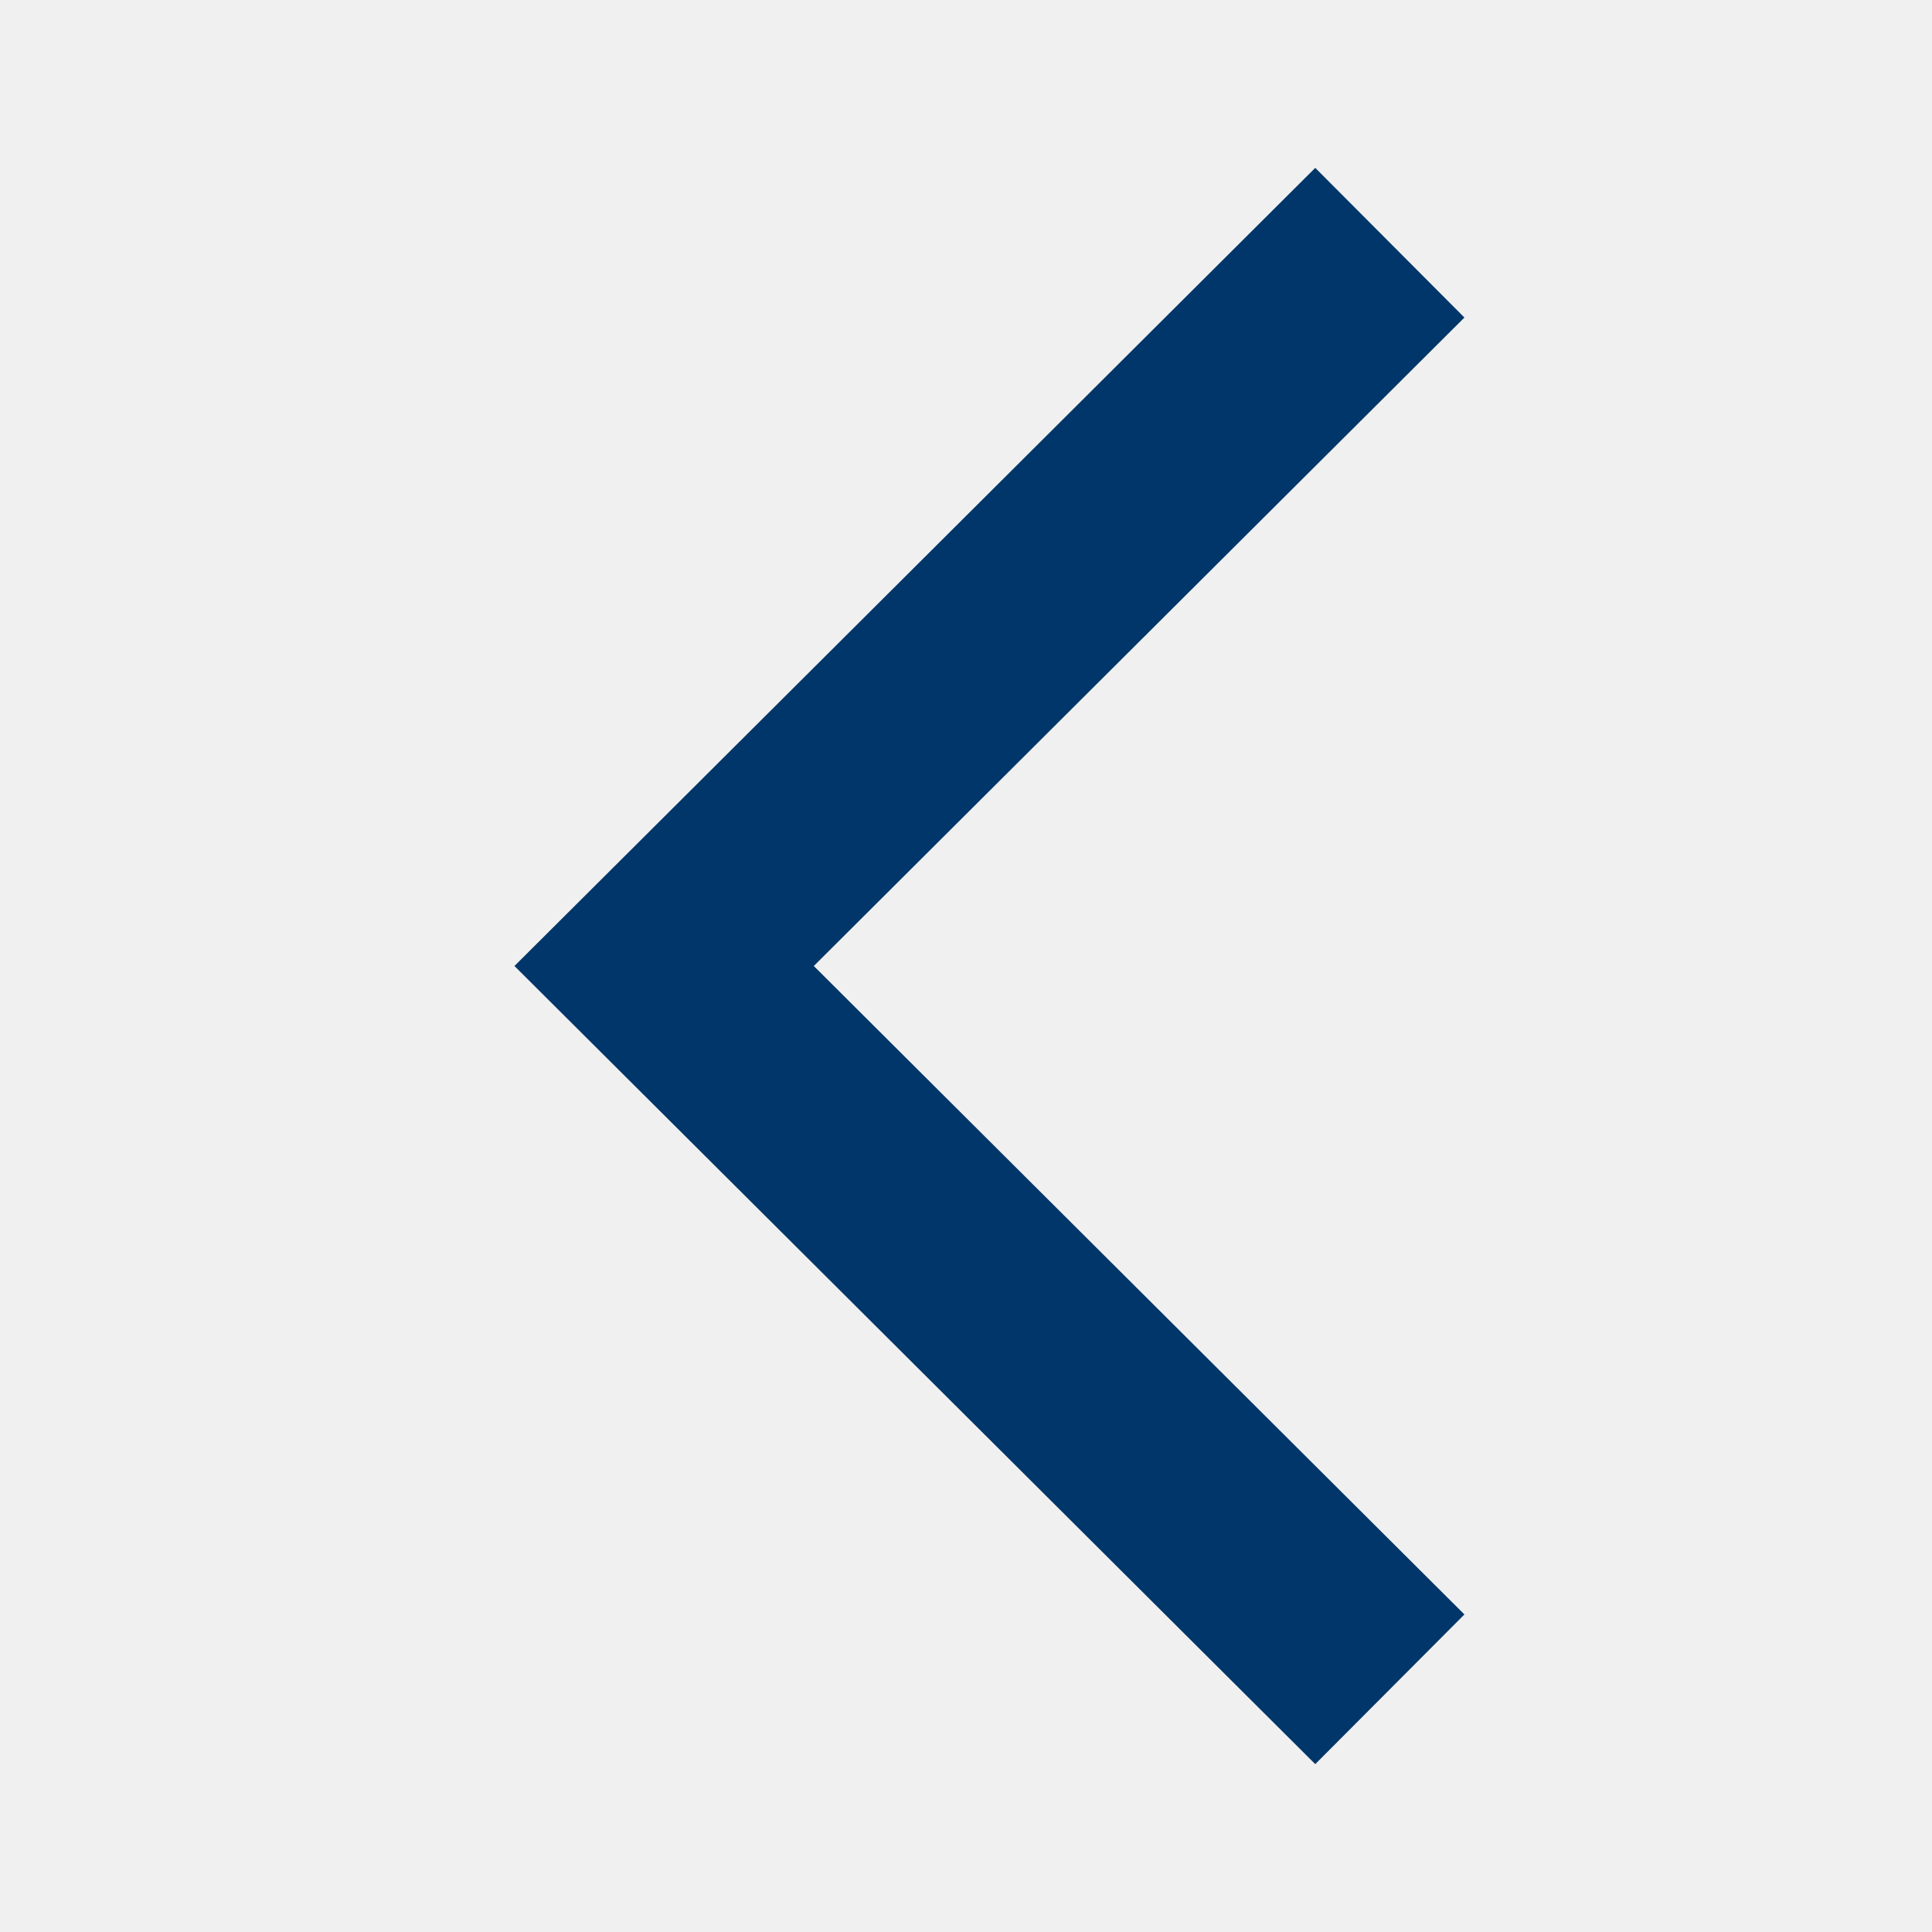
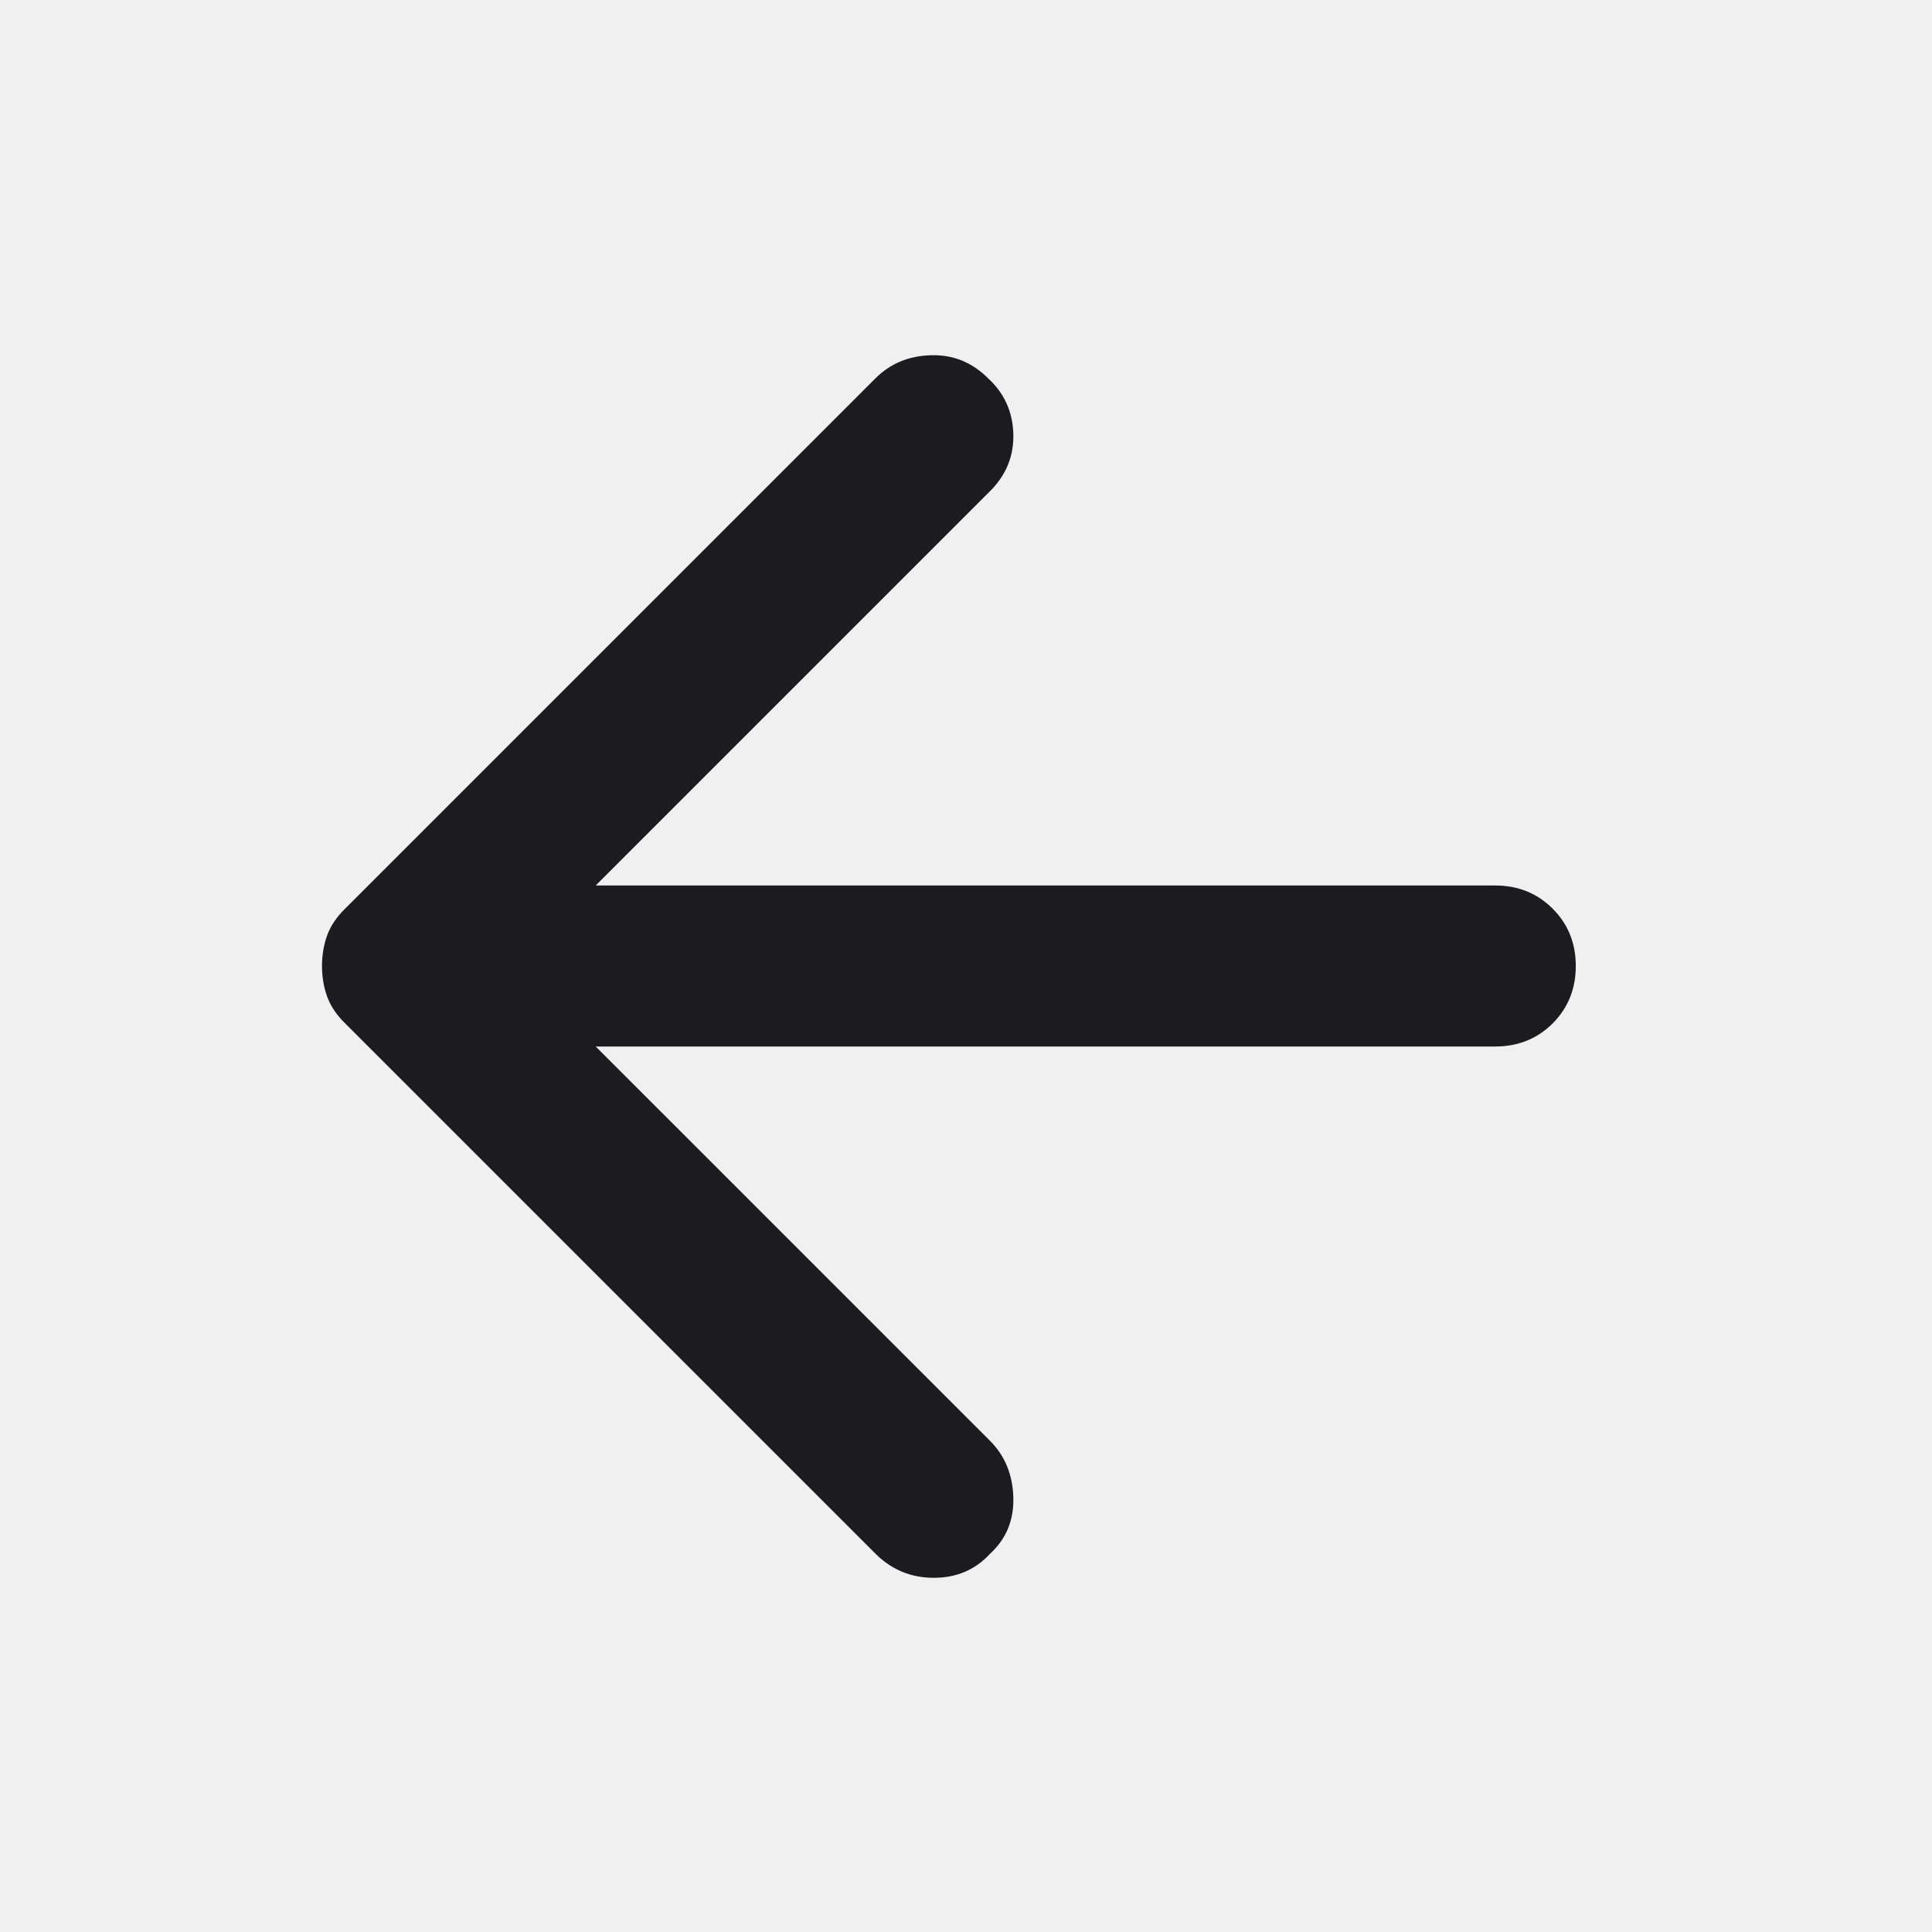
- <svg xmlns="http://www.w3.org/2000/svg" width="16" height="16" fill="none">
-   <g clip-path="url(#Icons / System / Left__a)">
-     <path d="M11.51 13.99 5.5 8l6.01-5.99" stroke="#003669" stroke-width="1.75" />
+ <svg xmlns="http://www.w3.org/2000/svg" width="24" height="24" viewBox="0 0 24 24" fill="none">
+   <mask id="mask0_771_5202" style="mask-type:alpha" maskUnits="userSpaceOnUse" x="0" y="0" width="24" height="24">
+     <rect width="24" height="24" fill="#D9D9D9" />
+   </mask>
+   <g mask="url(#mask0_771_5202)">
+     <path d="M10.875 19.3L4.275 12.7C4.175 12.6 4.104 12.492 4.062 12.375C4.021 12.258 4 12.133 4 12C4 11.867 4.021 11.742 4.062 11.625C4.104 11.508 4.175 11.4 4.275 11.3L10.875 4.7C11.058 4.517 11.287 4.421 11.562 4.413C11.838 4.404 12.075 4.5 12.275 4.7C12.475 4.883 12.579 5.113 12.588 5.388C12.596 5.663 12.5 5.9 12.3 6.1L7.4 11H18.575C18.858 11 19.096 11.096 19.288 11.288C19.479 11.479 19.575 11.717 19.575 12C19.575 12.283 19.479 12.521 19.288 12.713C19.096 12.904 18.858 13 18.575 13H7.4L12.3 17.9C12.483 18.083 12.579 18.317 12.588 18.6C12.596 18.883 12.5 19.117 12.3 19.3C12.117 19.5 11.883 19.6 11.6 19.6C11.317 19.6 11.075 19.5 10.875 19.3Z" fill="#1C1B1F" />
  </g>
-   <defs>
-     <clipPath id="Icons / System / Left__a">
-       <path fill="white" transform="translate(.5)" d="M0 0h16v16H0z" />
-     </clipPath>
-   </defs>
</svg>
